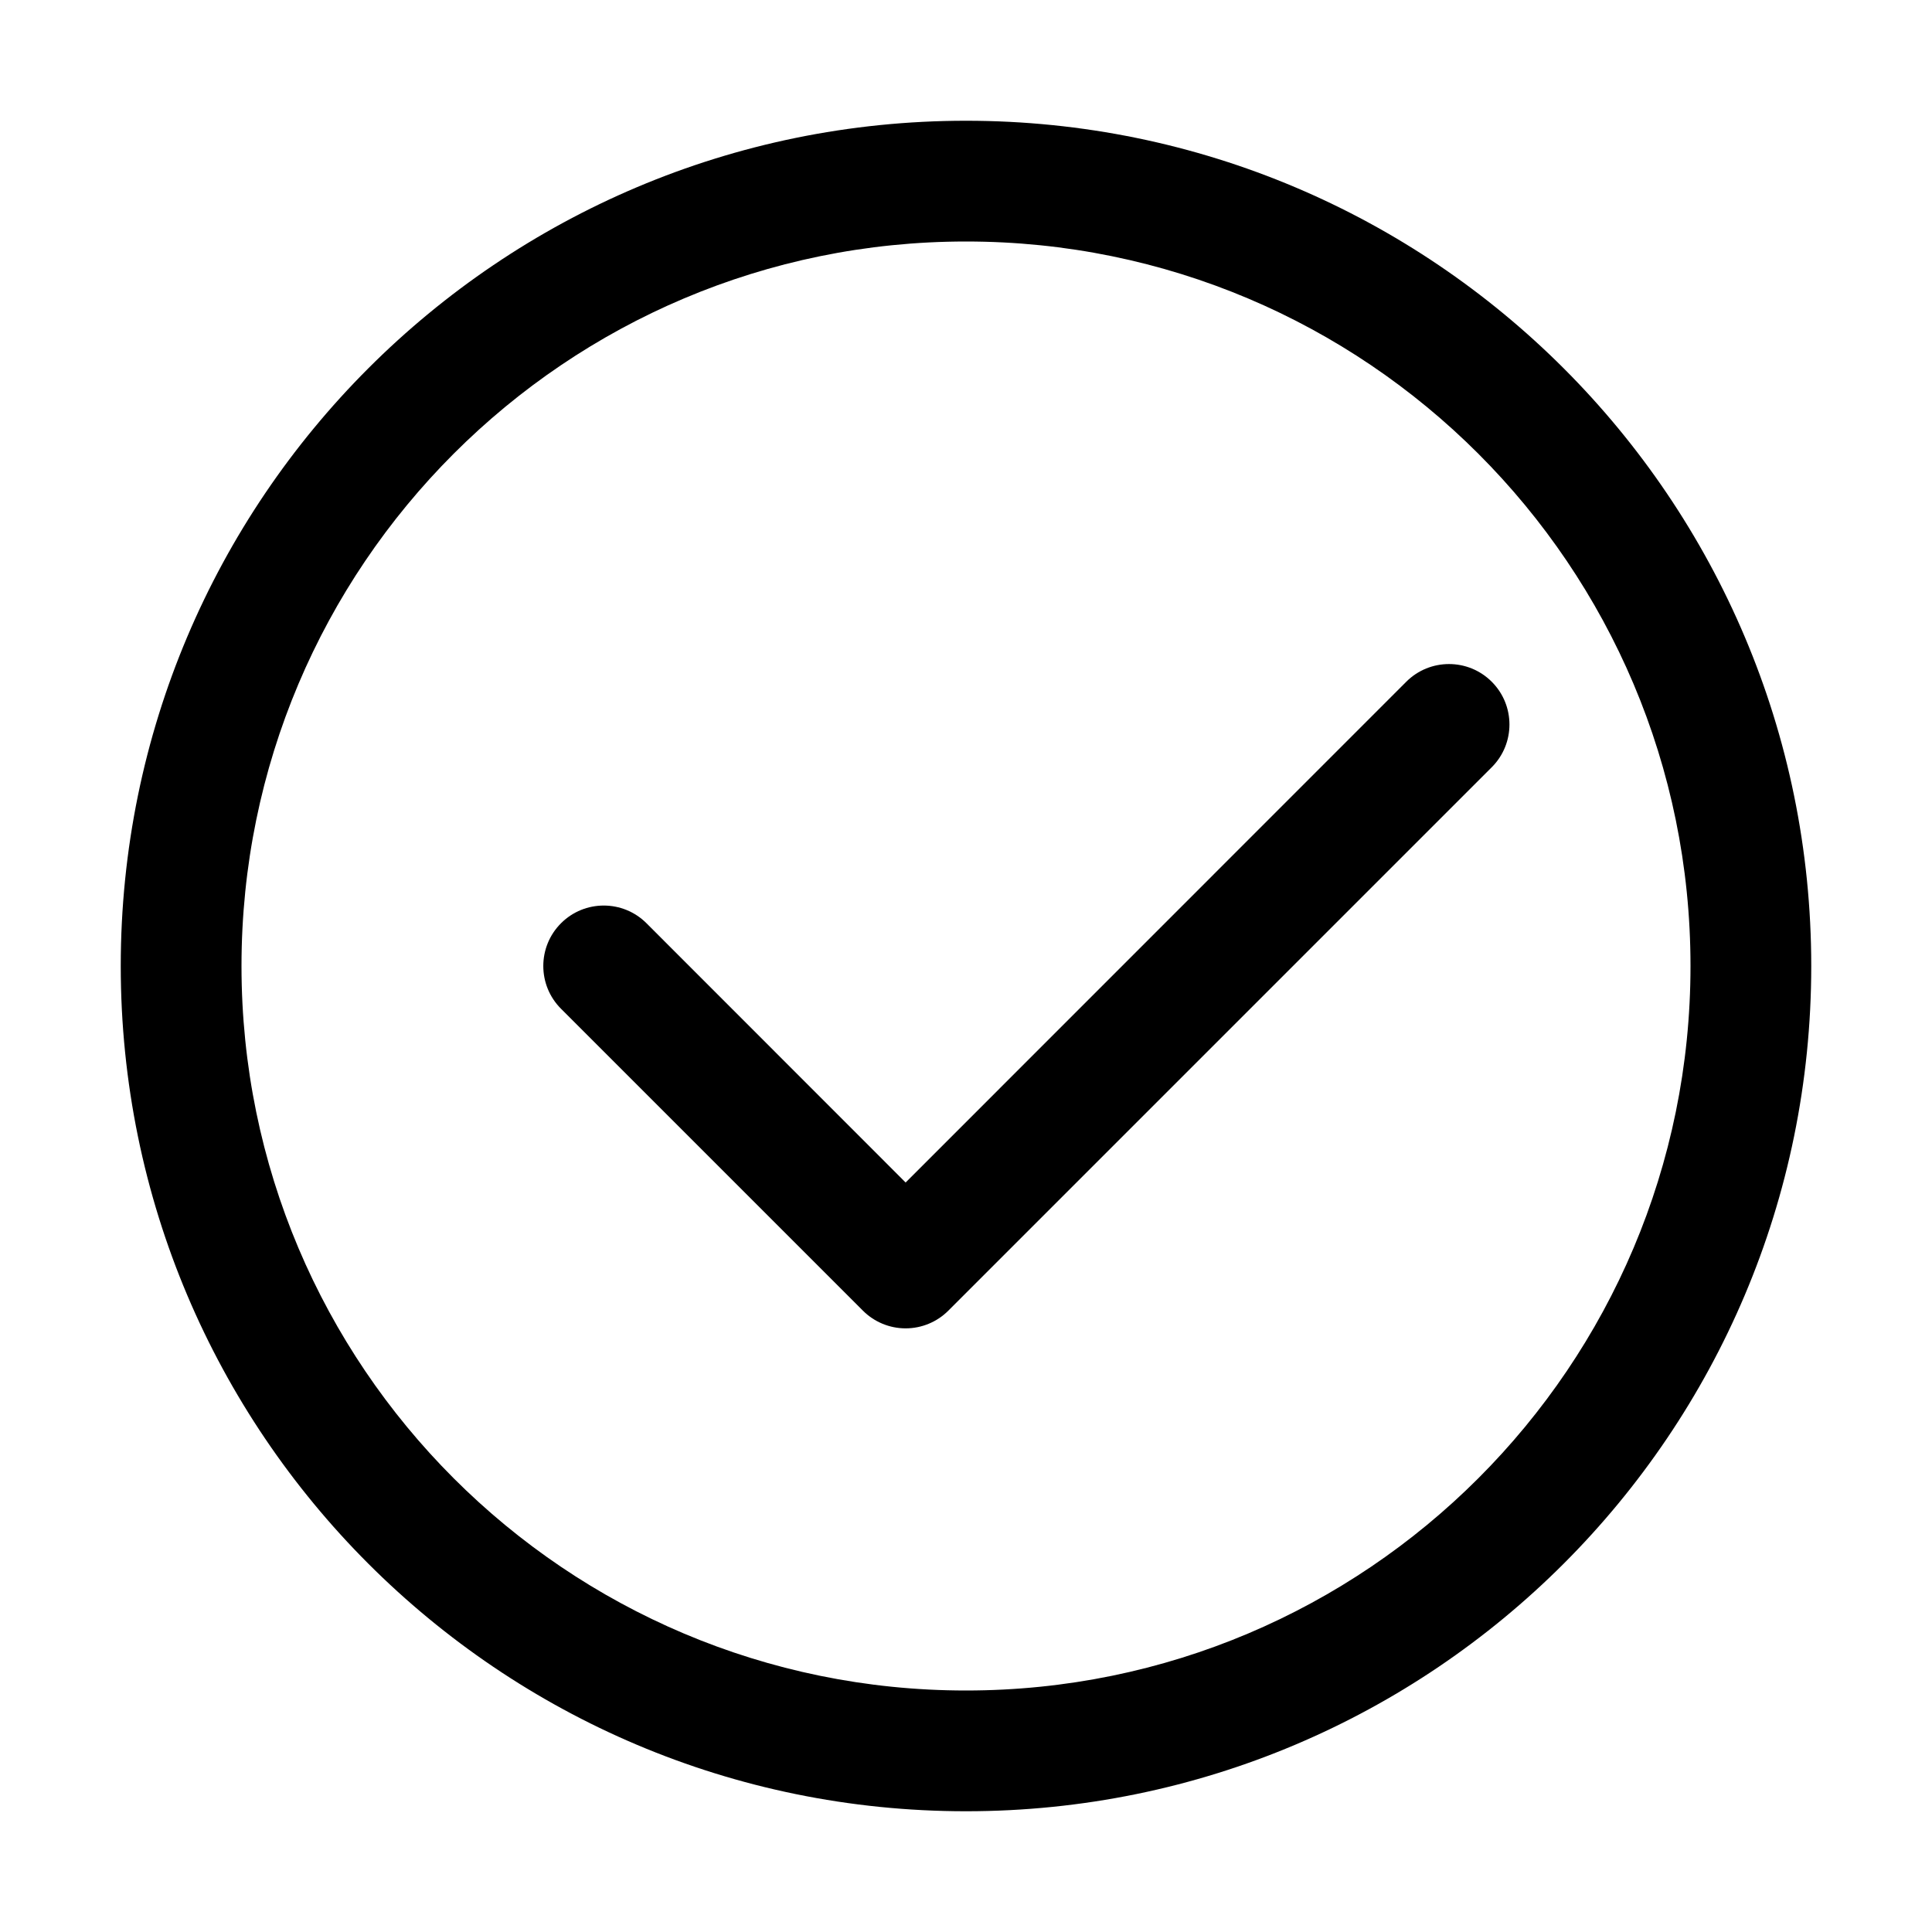
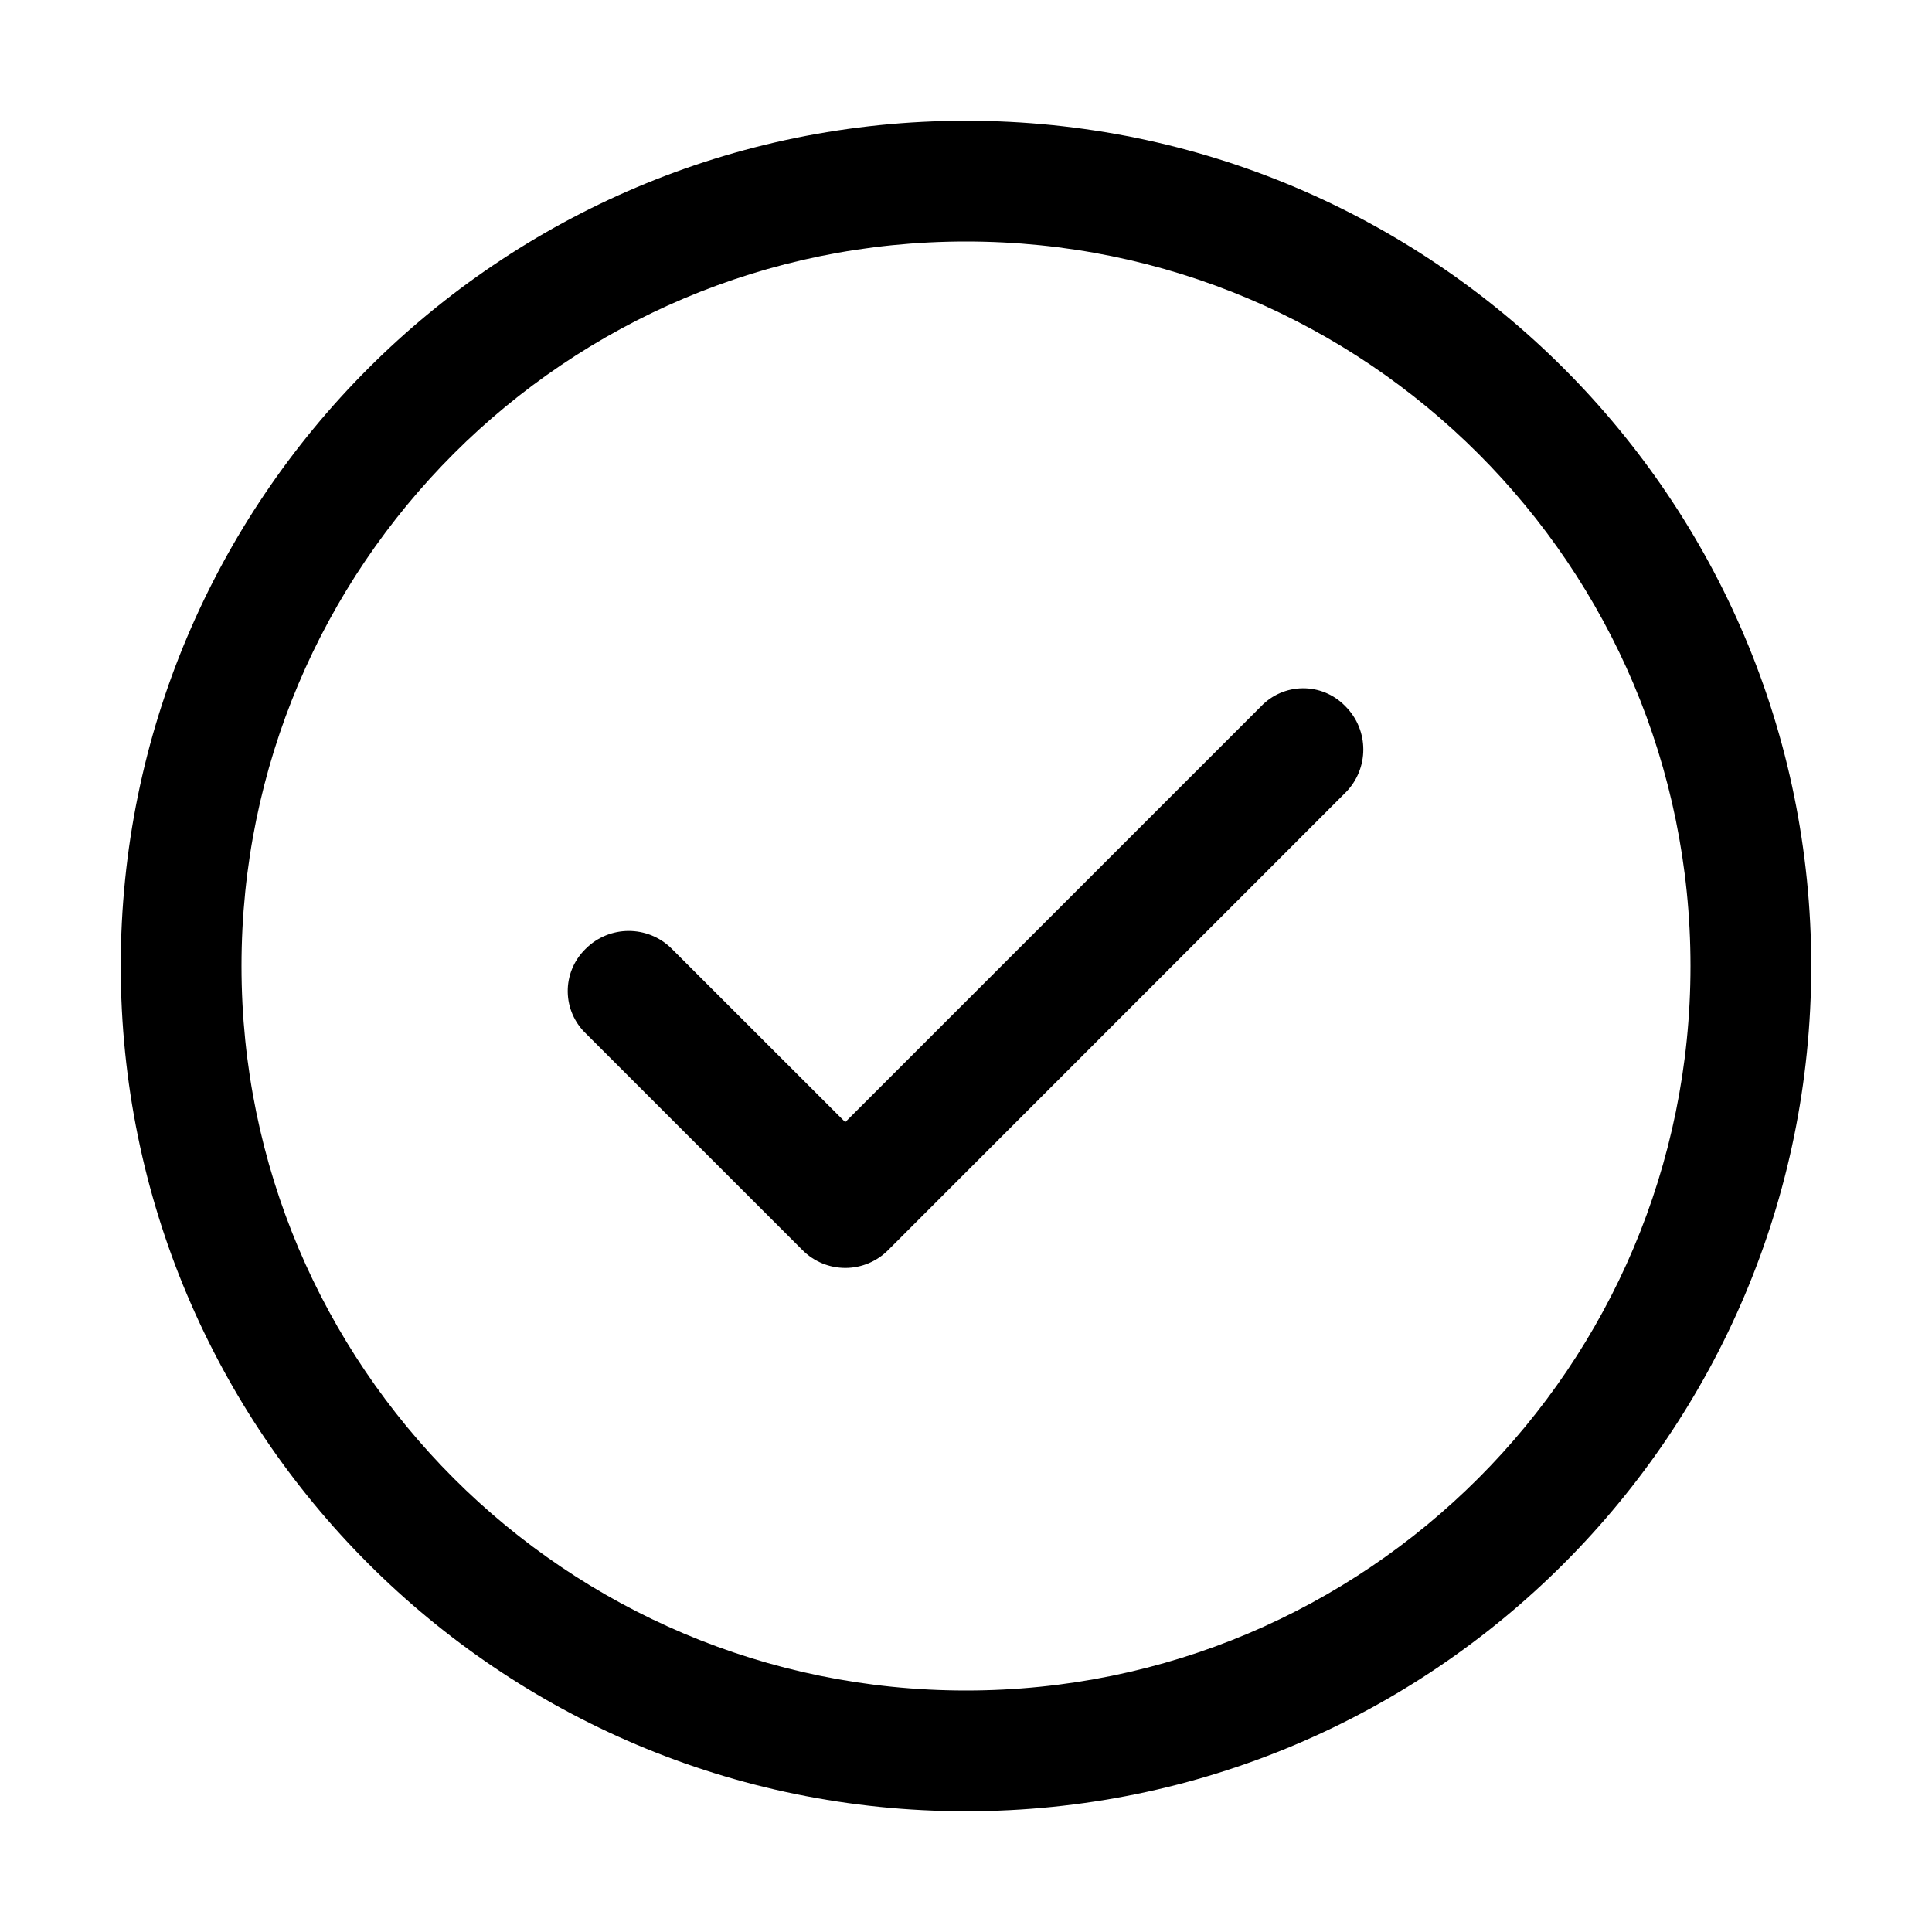
- <svg xmlns="http://www.w3.org/2000/svg" viewBox="0 0 1024 1024">
-   <path fill="currentColor" d="M512 896a384 384 0 1 0 0-768 384 384 0 0 0 0 768m0 64a448 448 0 1 1 0-896 448 448 0 0 1 0 896" />
-   <path fill="currentColor" d="M745.344 361.344a32 32 0 0 1 45.312 45.312l-288 288a32 32 0 0 1-45.312 0l-160-160a32 32 0 1 1 45.312-45.312L480 626.752z" />
+ <svg xmlns="http://www.w3.org/2000/svg" viewBox="0 0 16 16">
+   <path fill="currentColor" fill-rule="evenodd" d="M8 1a7 7 0 1 0 0 14A7 7 0 0 0 8 1m0 13A6 6 0 1 1 8 2a6 6 0 0 1 0 12m-1.353-3.646L4.853 8.56a.486.486 0 0 1-.01-.695l.008-.008a.504.504 0 0 1 .71-.002L7 9.293l3.443-3.443a.483.483 0 0 1 .693-.007l.008.008a.506.506 0 0 1 0 .712l-3.788 3.789a.5.5 0 0 1-.709.002" />
</svg>
